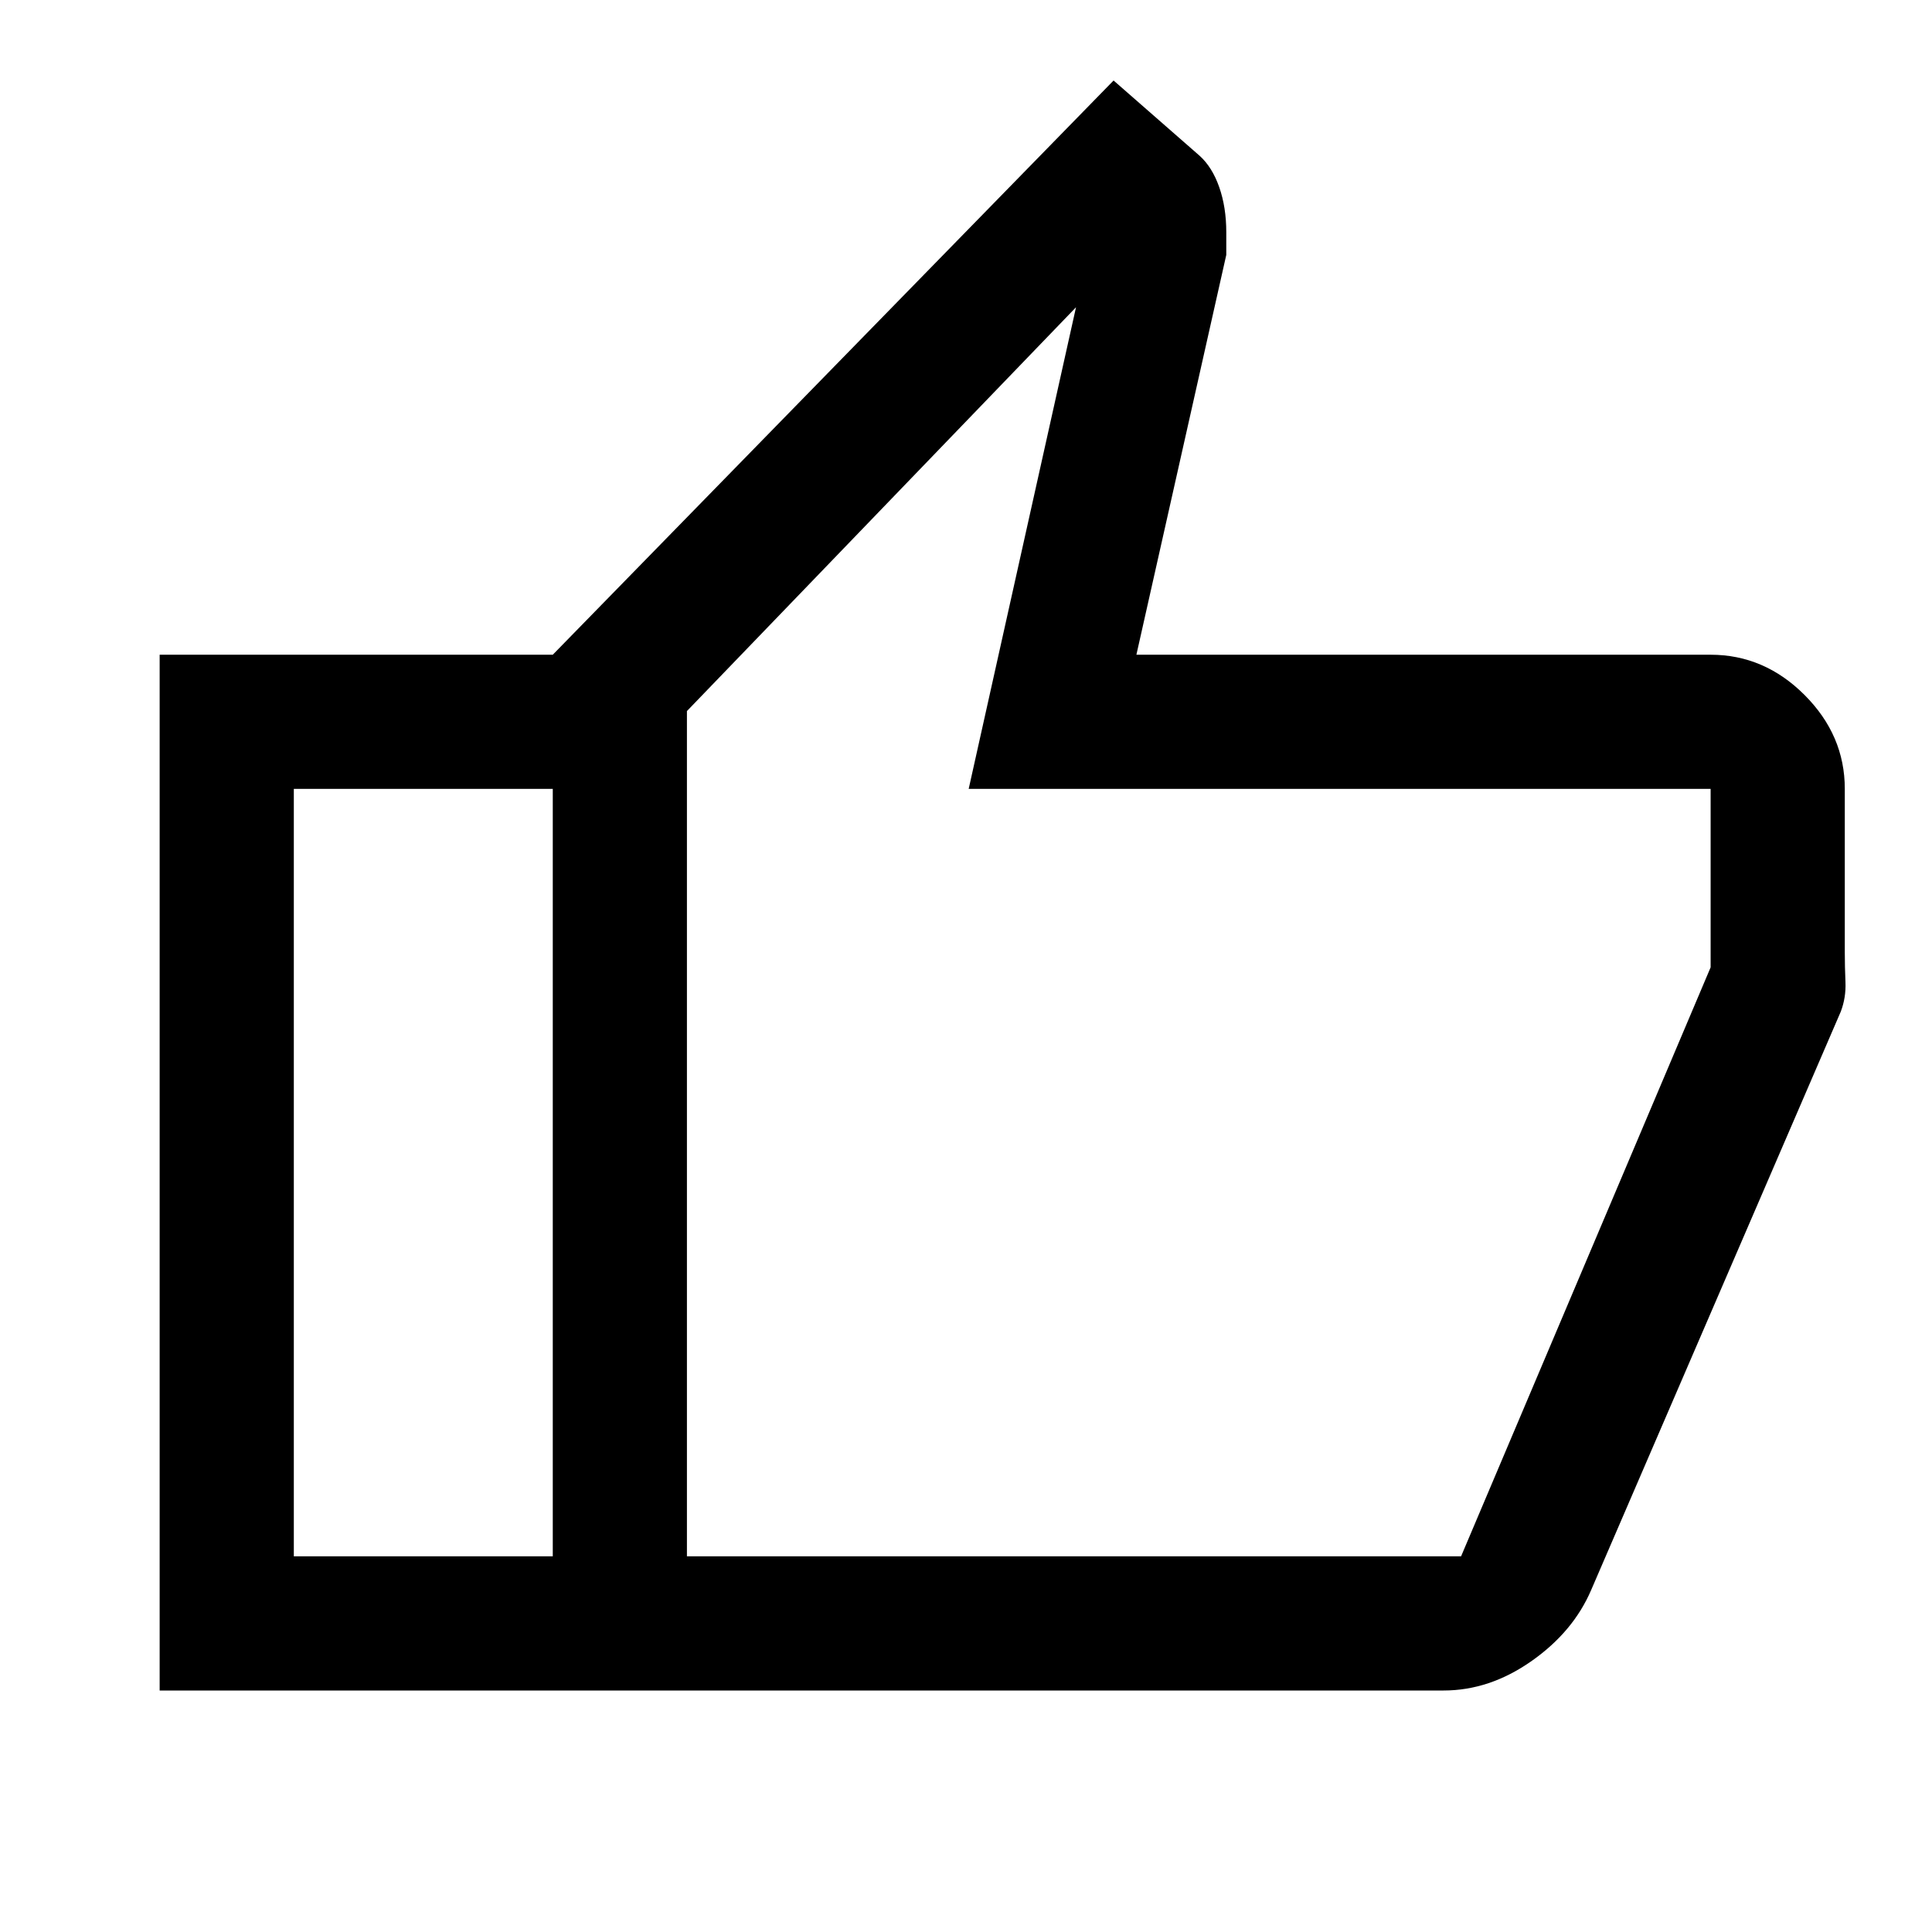
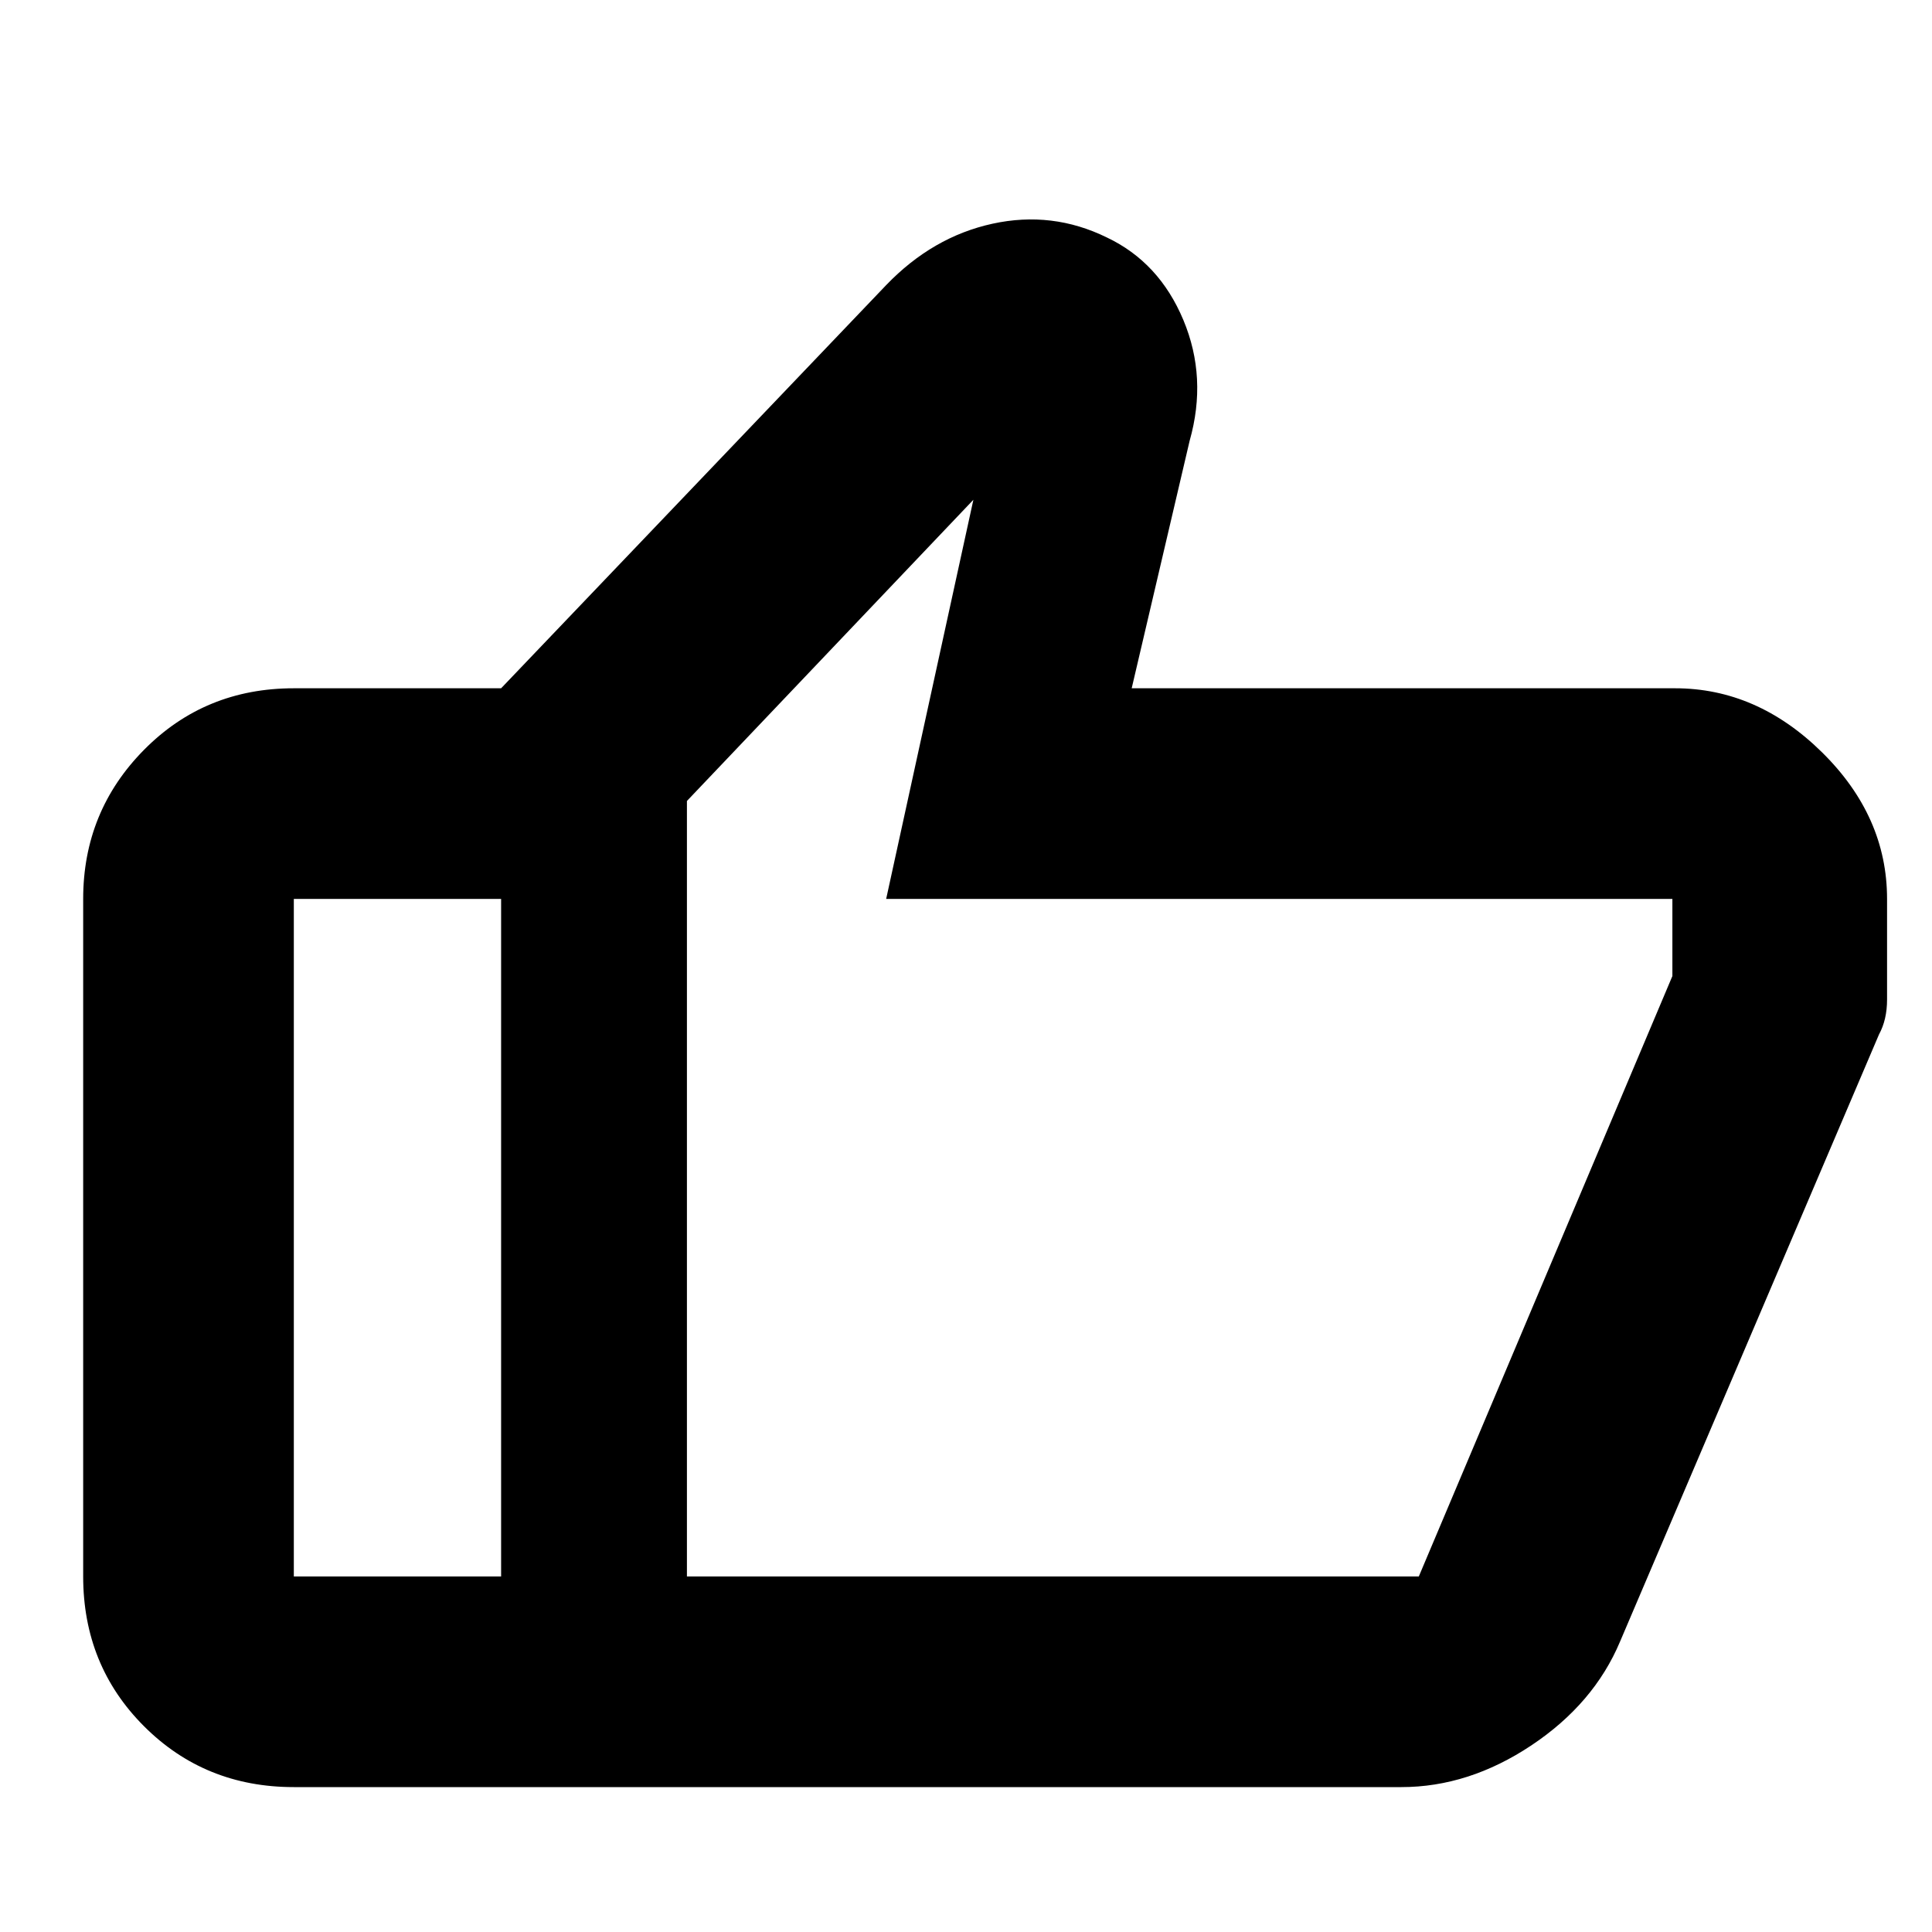
<svg xmlns="http://www.w3.org/2000/svg" height="40px" viewBox="0 -960 960 960" width="40px" fill="#000000">
-   <path d="M717.33-120H274.67v-514.67L553.33-920 596-882.67q6.33 5.67 9.83 15.67t3.5 22.33v11.34l-44.66 198.66H850q26.67 0 46.67 20t20 46.67v81.23q0 7.1.33 14.77t-2.33 14.67L790.67-170q-8.92 20.83-29.73 35.42Q740.13-120 717.33-120Zm-376-66.67H726l124-292.66V-568H481.33l53.34-239.33-193.34 200.66v420Zm0-420v420-420Zm-66.66-28V-568H146v381.33h128.67V-120H79.33v-514.67h195.34Z" />
+   <path d="M832.33-618q40.74 0 73.04 31.83 32.3 31.84 32.3 72.84V-463.32q0 9.99-4 17.32L805-144.33q-12.98 30.89-44.09 51.61Q729.79-72 696.33-72H249v-546l191.33-200.33q23.07-24 52.79-30.5 29.73-6.5 56.88 6.83 26 12.33 38 41t3.13 60l-28.8 123h270Zm-491 56v385.33H705L831-475v-38.33H440.33l43.34-198.34L341.33-562ZM146-72q-44.2 0-74.43-30.23-30.24-30.24-30.24-74.44v-336.66q0-43.5 30.24-74.09Q101.8-618 146-618h103v104.67H146v336.66h103V-72H146Zm195.33-104.67V-562v385.33Z" />
</svg>
